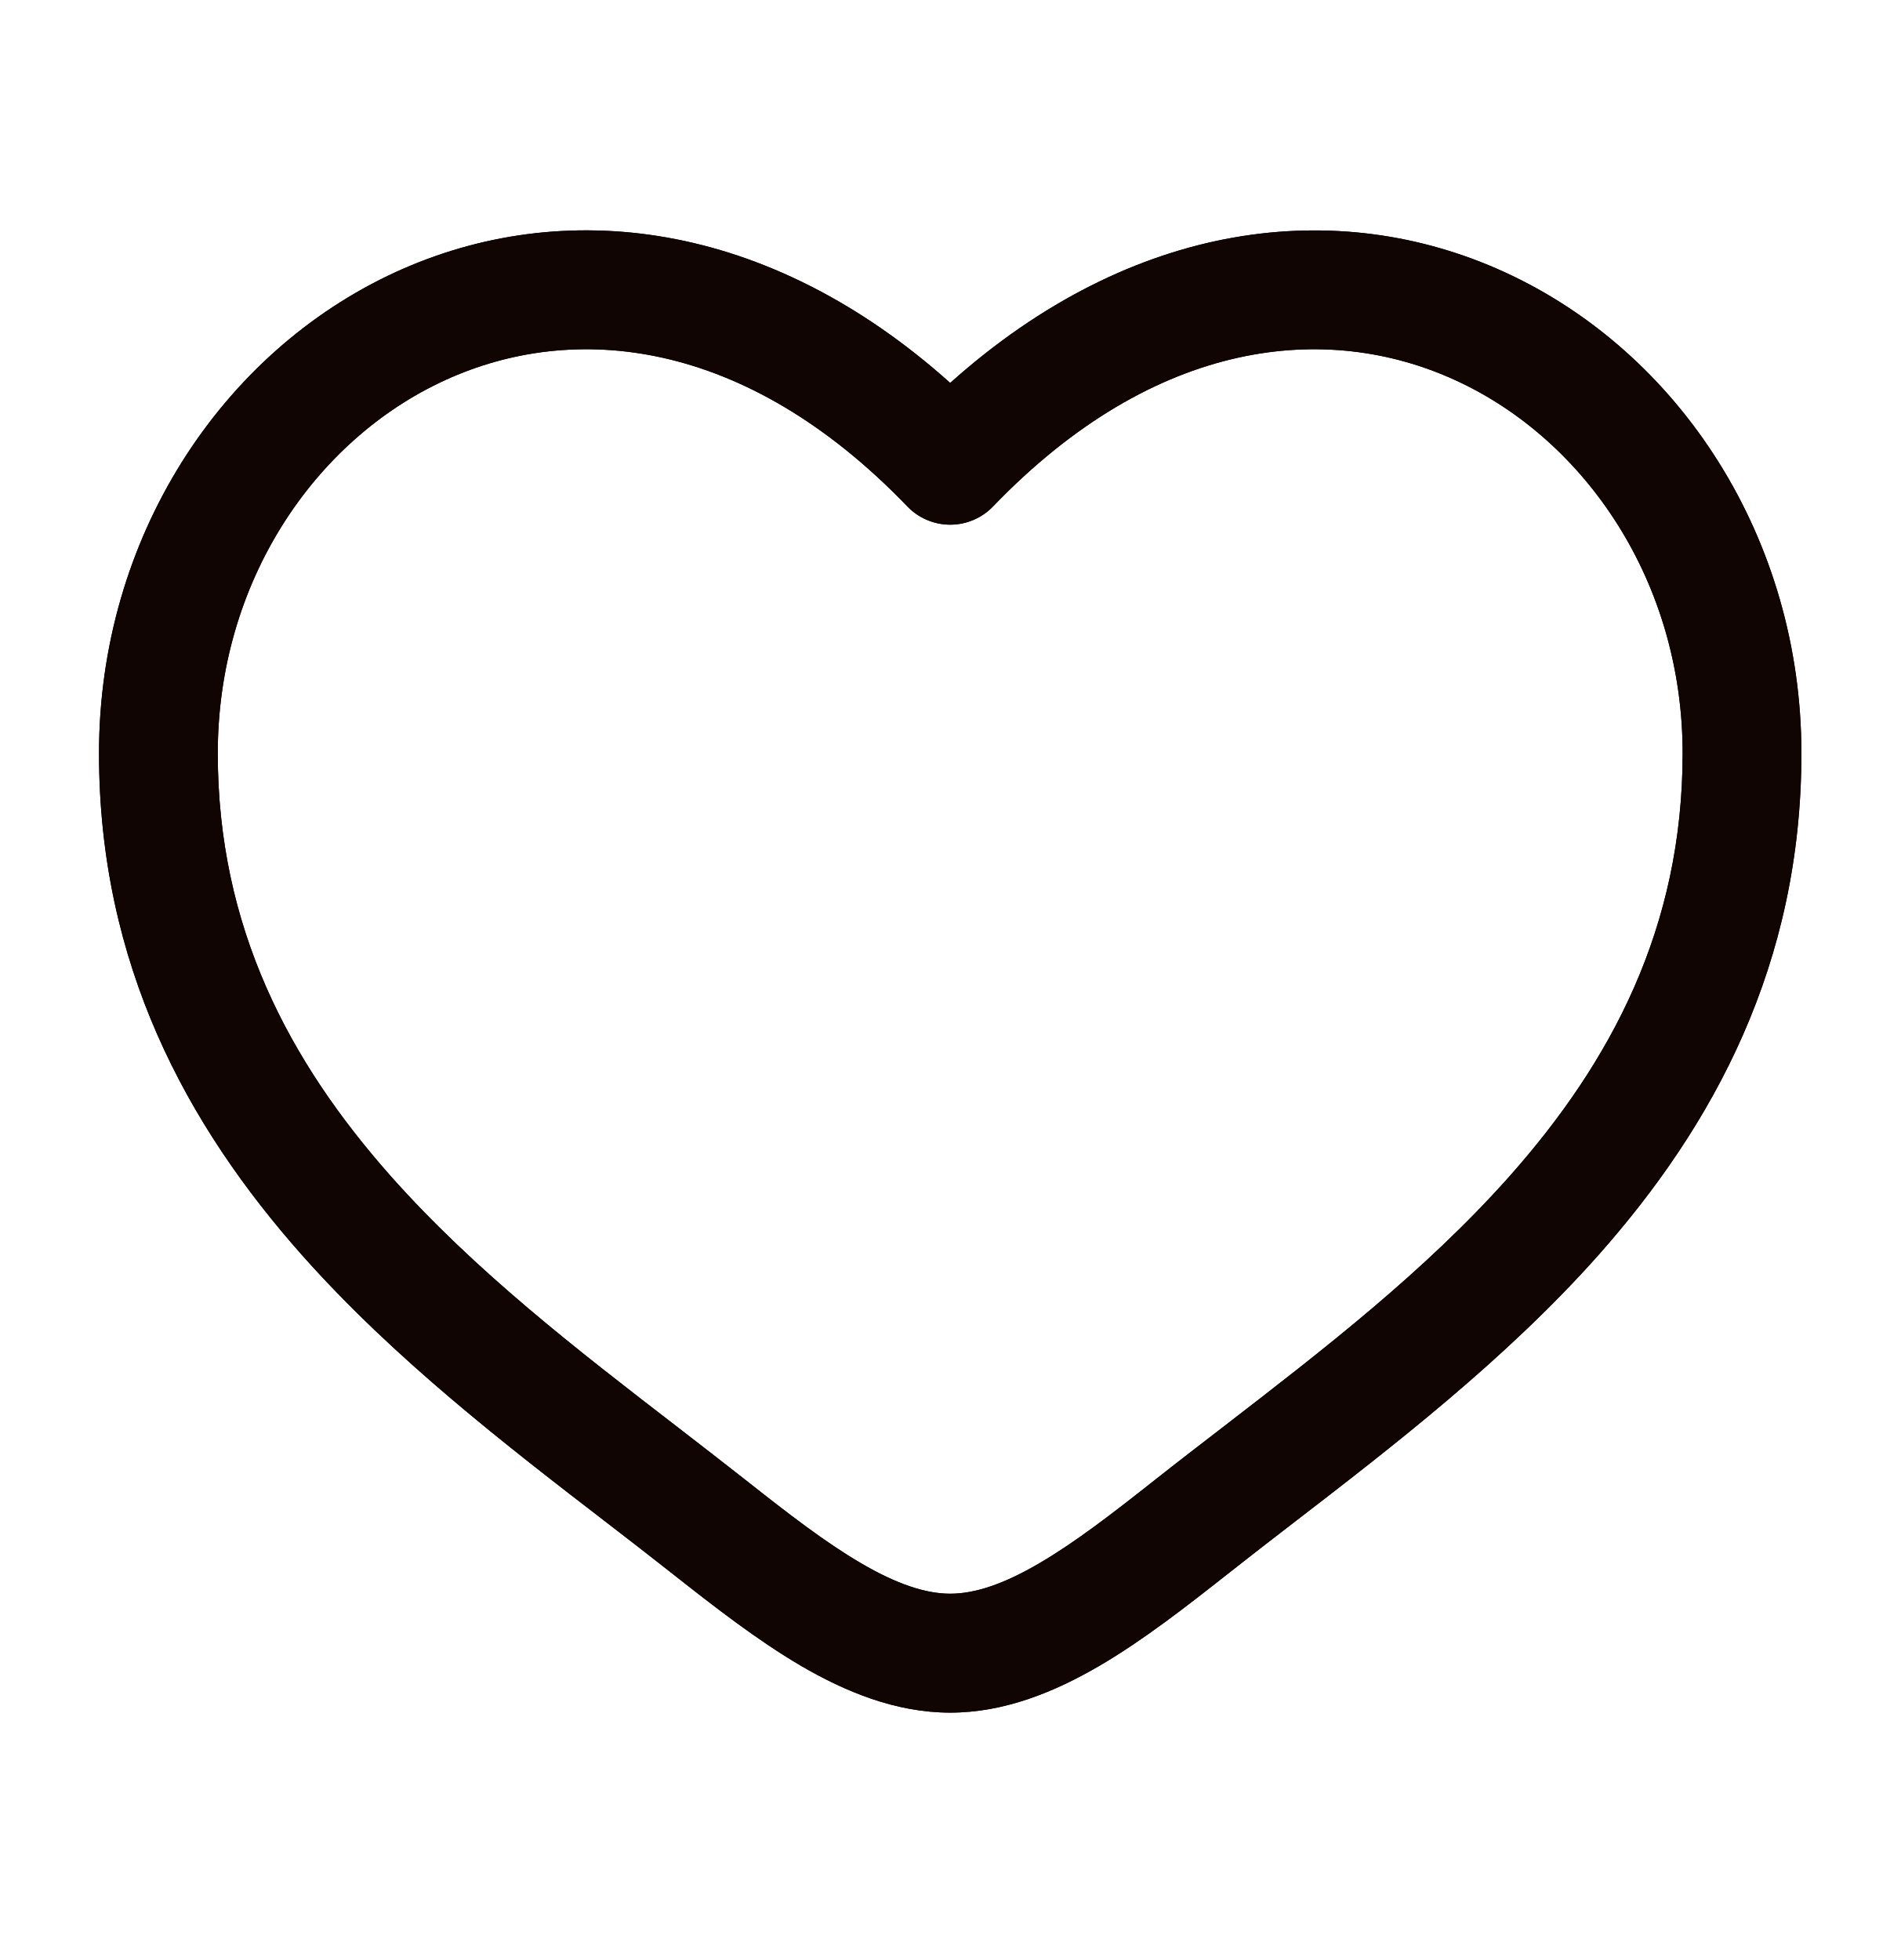
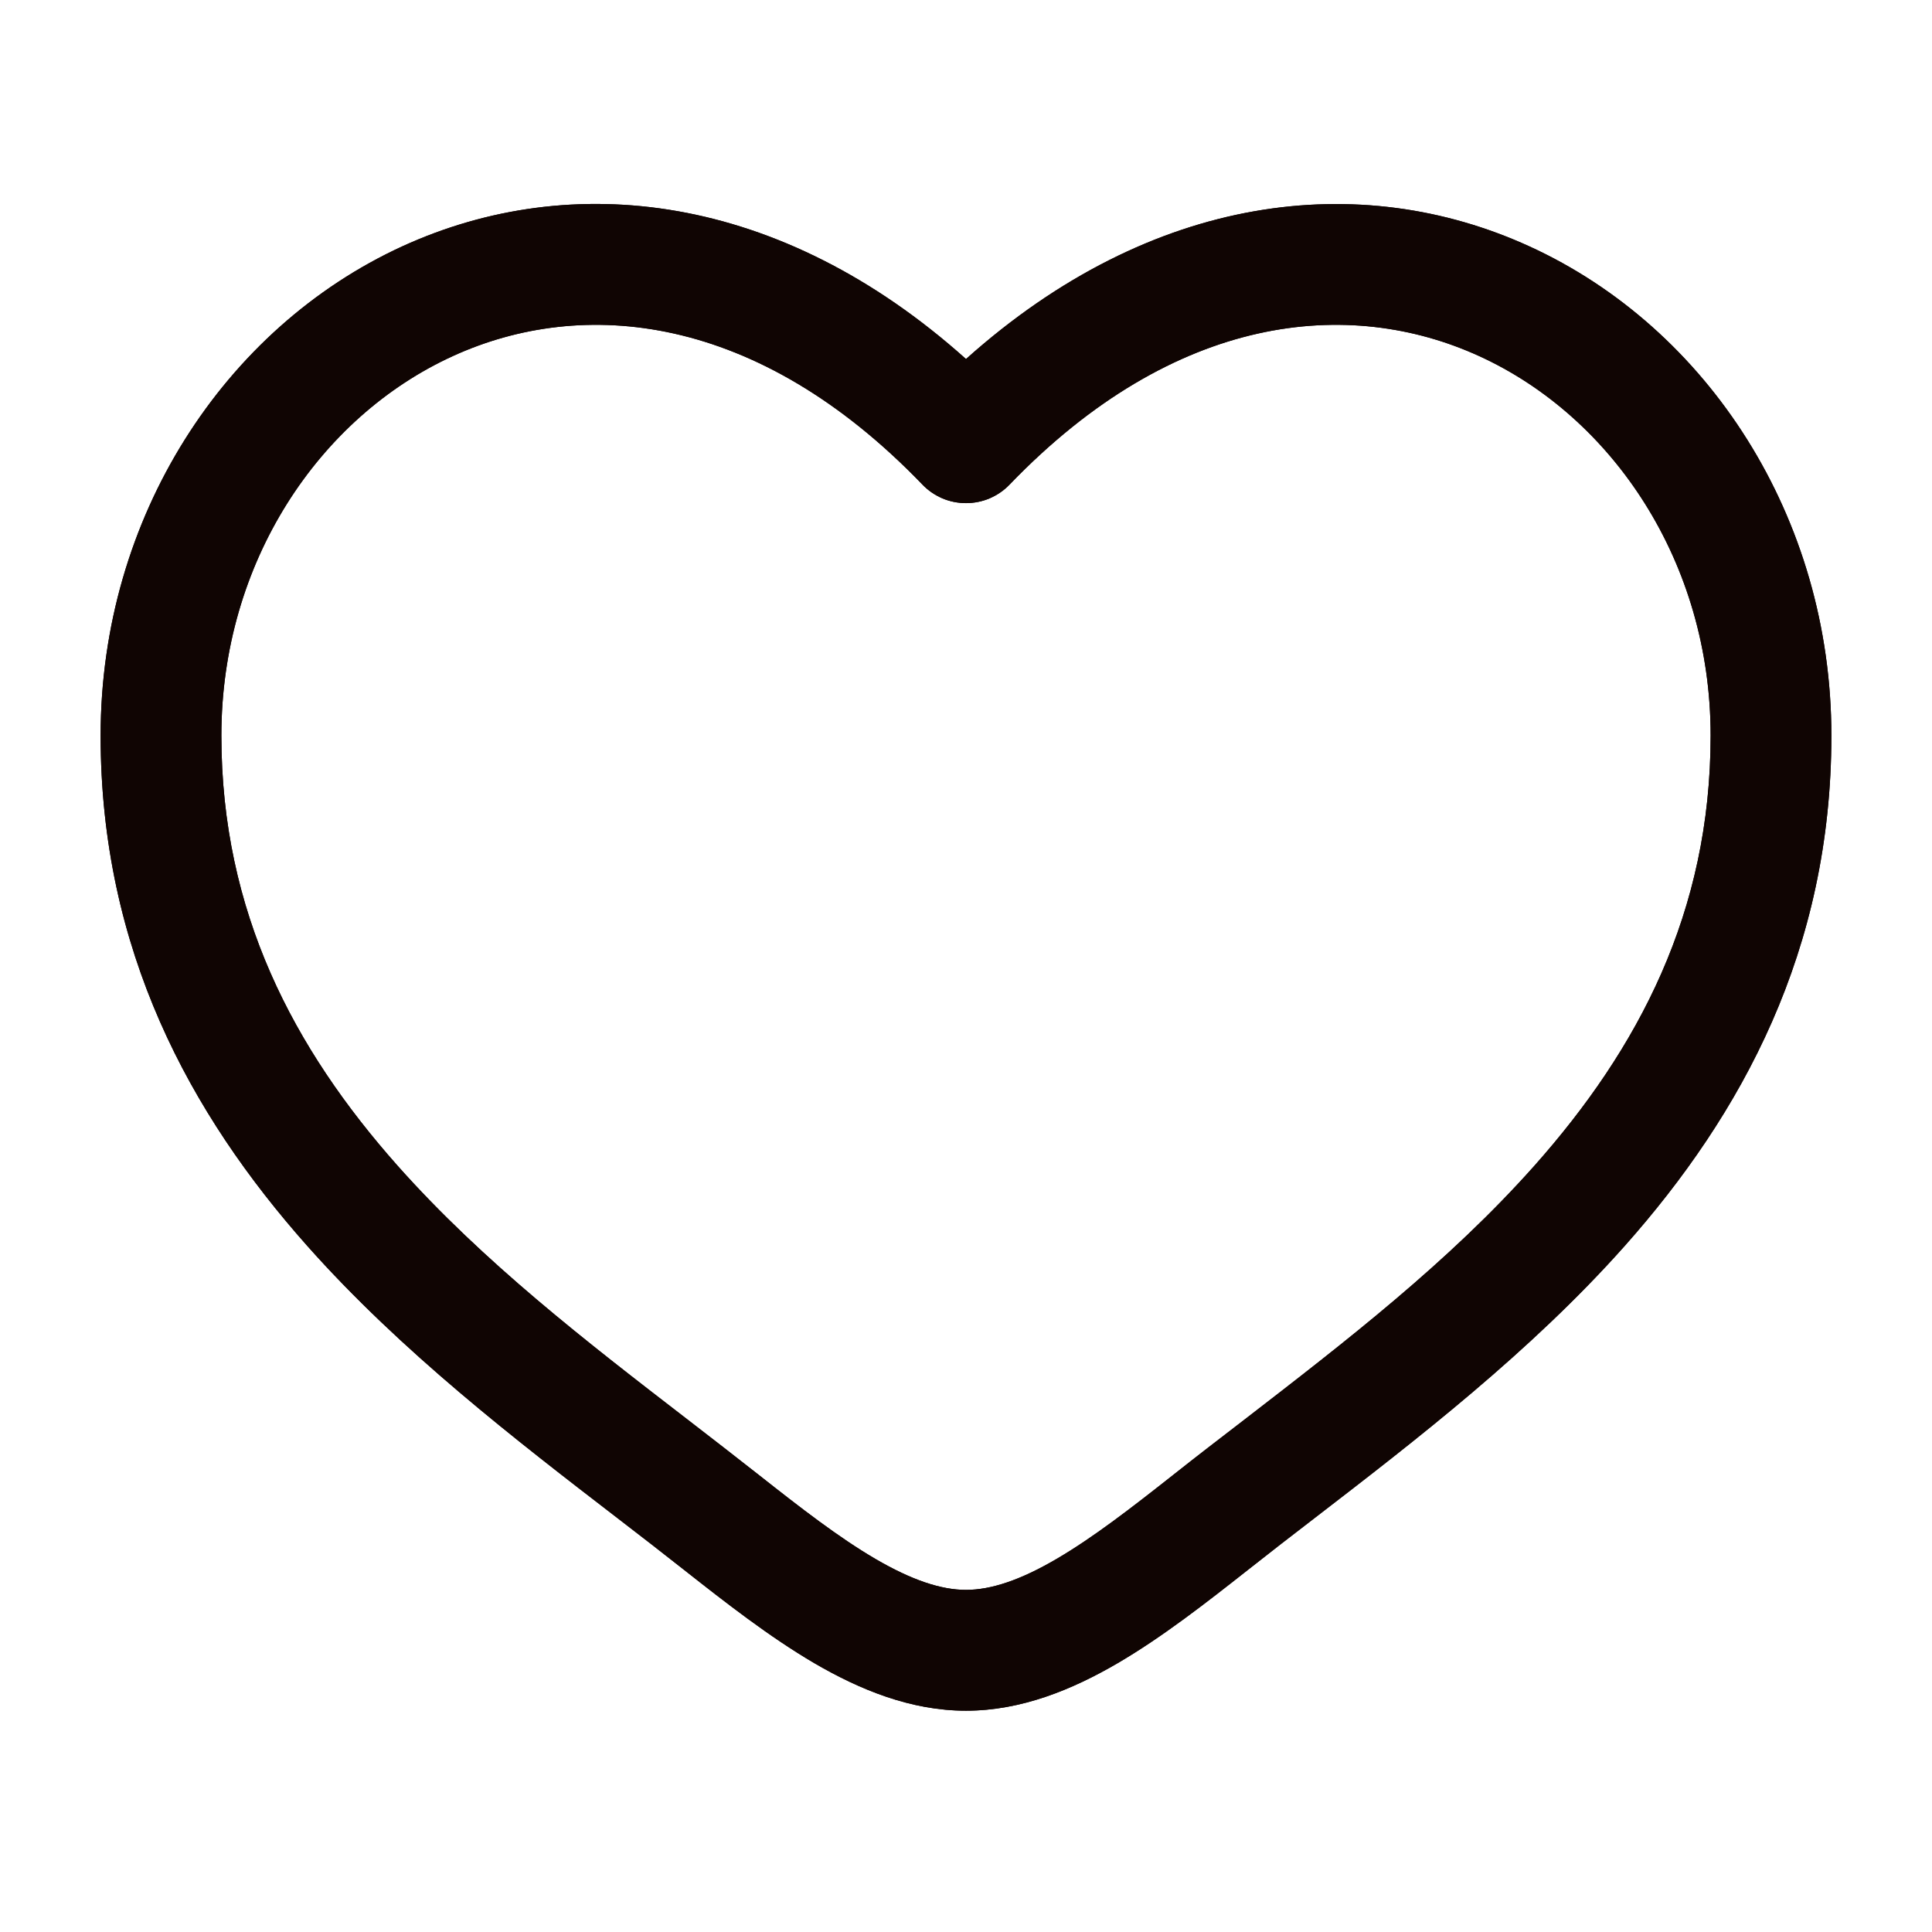
- <svg xmlns="http://www.w3.org/2000/svg" width="32" height="33" viewBox="0 0 32 33" fill="none">
-   <path fill-rule="evenodd" clip-rule="evenodd" d="M7.499 6.399C5.287 7.409 3.667 9.815 3.667 12.683C3.667 15.612 4.867 17.871 6.584 19.807C8.001 21.401 9.716 22.724 11.388 24.012C11.785 24.319 12.18 24.624 12.568 24.929C13.269 25.483 13.895 25.967 14.499 26.32C15.101 26.672 15.587 26.833 16 26.833C16.413 26.833 16.899 26.673 17.501 26.32C18.105 25.967 18.731 25.483 19.432 24.929C19.819 24.623 20.215 24.319 20.612 24.013C22.284 22.723 23.999 21.401 25.416 19.807C27.135 17.871 28.333 15.612 28.333 12.683C28.333 9.816 26.713 7.409 24.501 6.399C22.352 5.416 19.464 5.676 16.72 8.528C16.627 8.625 16.515 8.702 16.391 8.754C16.267 8.807 16.134 8.834 16 8.834C15.866 8.834 15.733 8.807 15.609 8.754C15.485 8.702 15.373 8.625 15.28 8.528C12.536 5.676 9.648 5.416 7.499 6.399ZM16 6.447C12.917 3.687 9.465 3.3 6.667 4.579C3.715 5.932 1.667 9.068 1.667 12.684C1.667 16.237 3.147 18.949 5.089 21.136C6.644 22.887 8.547 24.352 10.228 25.645C10.609 25.939 10.979 26.224 11.329 26.501C12.013 27.04 12.747 27.613 13.489 28.048C14.232 28.481 15.08 28.835 16 28.835C16.92 28.835 17.768 28.481 18.511 28.048C19.255 27.613 19.987 27.04 20.671 26.501C21.036 26.214 21.403 25.928 21.772 25.645C23.452 24.352 25.356 22.885 26.911 21.136C28.853 18.949 30.333 16.237 30.333 12.684C30.333 9.068 28.287 5.932 25.333 4.581C22.535 3.301 19.083 3.688 16 6.447Z" fill="#100503" />
-   <path fill-rule="evenodd" clip-rule="evenodd" d="M7.499 6.399C5.287 7.409 3.667 9.815 3.667 12.683C3.667 15.612 4.867 17.871 6.584 19.807C8.001 21.401 9.716 22.724 11.388 24.012C11.785 24.319 12.18 24.624 12.568 24.929C13.269 25.483 13.895 25.967 14.499 26.32C15.101 26.672 15.587 26.833 16 26.833C16.413 26.833 16.899 26.673 17.501 26.32C18.105 25.967 18.731 25.483 19.432 24.929C19.819 24.623 20.215 24.319 20.612 24.013C22.284 22.723 23.999 21.401 25.416 19.807C27.135 17.871 28.333 15.612 28.333 12.683C28.333 9.816 26.713 7.409 24.501 6.399C22.352 5.416 19.464 5.676 16.72 8.528C16.627 8.625 16.515 8.702 16.391 8.754C16.267 8.807 16.134 8.834 16 8.834C15.866 8.834 15.733 8.807 15.609 8.754C15.485 8.702 15.373 8.625 15.28 8.528C12.536 5.676 9.648 5.416 7.499 6.399ZM16 6.447C12.917 3.687 9.465 3.3 6.667 4.579C3.715 5.932 1.667 9.068 1.667 12.684C1.667 16.237 3.147 18.949 5.089 21.136C6.644 22.887 8.547 24.352 10.228 25.645C10.609 25.939 10.979 26.224 11.329 26.501C12.013 27.04 12.747 27.613 13.489 28.048C14.232 28.481 15.08 28.835 16 28.835C16.92 28.835 17.768 28.481 18.511 28.048C19.255 27.613 19.987 27.04 20.671 26.501C21.036 26.214 21.403 25.928 21.772 25.645C23.452 24.352 25.356 22.885 26.911 21.136C28.853 18.949 30.333 16.237 30.333 12.684C30.333 9.068 28.287 5.932 25.333 4.581C22.535 3.301 19.083 3.688 16 6.447Z" fill="#100503" />
+ <svg xmlns="http://www.w3.org/2000/svg" width="24" height="24" viewBox="0 0 24 24" fill="none">
+   <path fill-rule="evenodd" clip-rule="evenodd" d="M5.624 4.424C3.965 5.182 2.75 6.986 2.75 9.137C2.75 11.334 3.65 13.028 4.938 14.48C6.001 15.676 7.287 16.668 8.541 17.634C8.839 17.864 9.135 18.093 9.426 18.322C9.952 18.737 10.421 19.1 10.874 19.365C11.326 19.629 11.69 19.75 12 19.75C12.31 19.75 12.674 19.63 13.126 19.365C13.579 19.1 14.048 18.737 14.574 18.322C14.864 18.092 15.161 17.864 15.459 17.635C16.713 16.667 17.999 15.676 19.062 14.48C20.351 13.028 21.25 11.334 21.25 9.137C21.25 6.987 20.035 5.182 18.376 4.424C16.764 3.687 14.598 3.882 12.54 6.021C12.47 6.094 12.386 6.151 12.293 6.191C12.201 6.23 12.101 6.25 12 6.25C11.899 6.25 11.799 6.23 11.707 6.191C11.614 6.151 11.53 6.094 11.46 6.021C9.402 3.882 7.236 3.687 5.624 4.424ZM12 4.46C9.688 2.39 7.099 2.1 5 3.059C2.786 4.074 1.25 6.426 1.25 9.138C1.25 11.803 2.36 13.837 3.817 15.477C4.983 16.79 6.41 17.889 7.671 18.859C7.957 19.079 8.234 19.293 8.497 19.501C9.01 19.905 9.56 20.335 10.117 20.661C10.674 20.986 11.31 21.251 12 21.251C12.69 21.251 13.326 20.986 13.883 20.661C14.441 20.335 14.99 19.905 15.503 19.501C15.777 19.285 16.052 19.071 16.329 18.859C17.589 17.889 19.017 16.789 20.183 15.477C21.64 13.837 22.75 11.803 22.75 9.138C22.75 6.426 21.215 4.074 19 3.061C16.901 2.101 14.312 2.391 12 4.46Z" fill="#100503" />
+   <path fill-rule="evenodd" clip-rule="evenodd" d="M5.624 4.424C3.965 5.182 2.75 6.986 2.75 9.137C2.75 11.334 3.65 13.028 4.938 14.48C6.001 15.676 7.287 16.668 8.541 17.634C8.839 17.864 9.135 18.093 9.426 18.322C9.952 18.737 10.421 19.1 10.874 19.365C11.326 19.629 11.69 19.75 12 19.75C12.31 19.75 12.674 19.63 13.126 19.365C13.579 19.1 14.048 18.737 14.574 18.322C14.864 18.092 15.161 17.864 15.459 17.635C16.713 16.667 17.999 15.676 19.062 14.48C20.351 13.028 21.25 11.334 21.25 9.137C21.25 6.987 20.035 5.182 18.376 4.424C16.764 3.687 14.598 3.882 12.54 6.021C12.47 6.094 12.386 6.151 12.293 6.191C12.201 6.23 12.101 6.25 12 6.25C11.899 6.25 11.799 6.23 11.707 6.191C11.614 6.151 11.53 6.094 11.46 6.021C9.402 3.882 7.236 3.687 5.624 4.424ZM12 4.46C9.688 2.39 7.099 2.1 5 3.059C2.786 4.074 1.25 6.426 1.25 9.138C1.25 11.803 2.36 13.837 3.817 15.477C4.983 16.79 6.41 17.889 7.671 18.859C7.957 19.079 8.234 19.293 8.497 19.501C9.01 19.905 9.56 20.335 10.117 20.661C10.674 20.986 11.31 21.251 12 21.251C12.69 21.251 13.326 20.986 13.883 20.661C14.441 20.335 14.99 19.905 15.503 19.501C15.777 19.285 16.052 19.071 16.329 18.859C17.589 17.889 19.017 16.789 20.183 15.477C21.64 13.837 22.75 11.803 22.75 9.138C22.75 6.426 21.215 4.074 19 3.061C16.901 2.101 14.312 2.391 12 4.46Z" fill="#100503" />
</svg>
